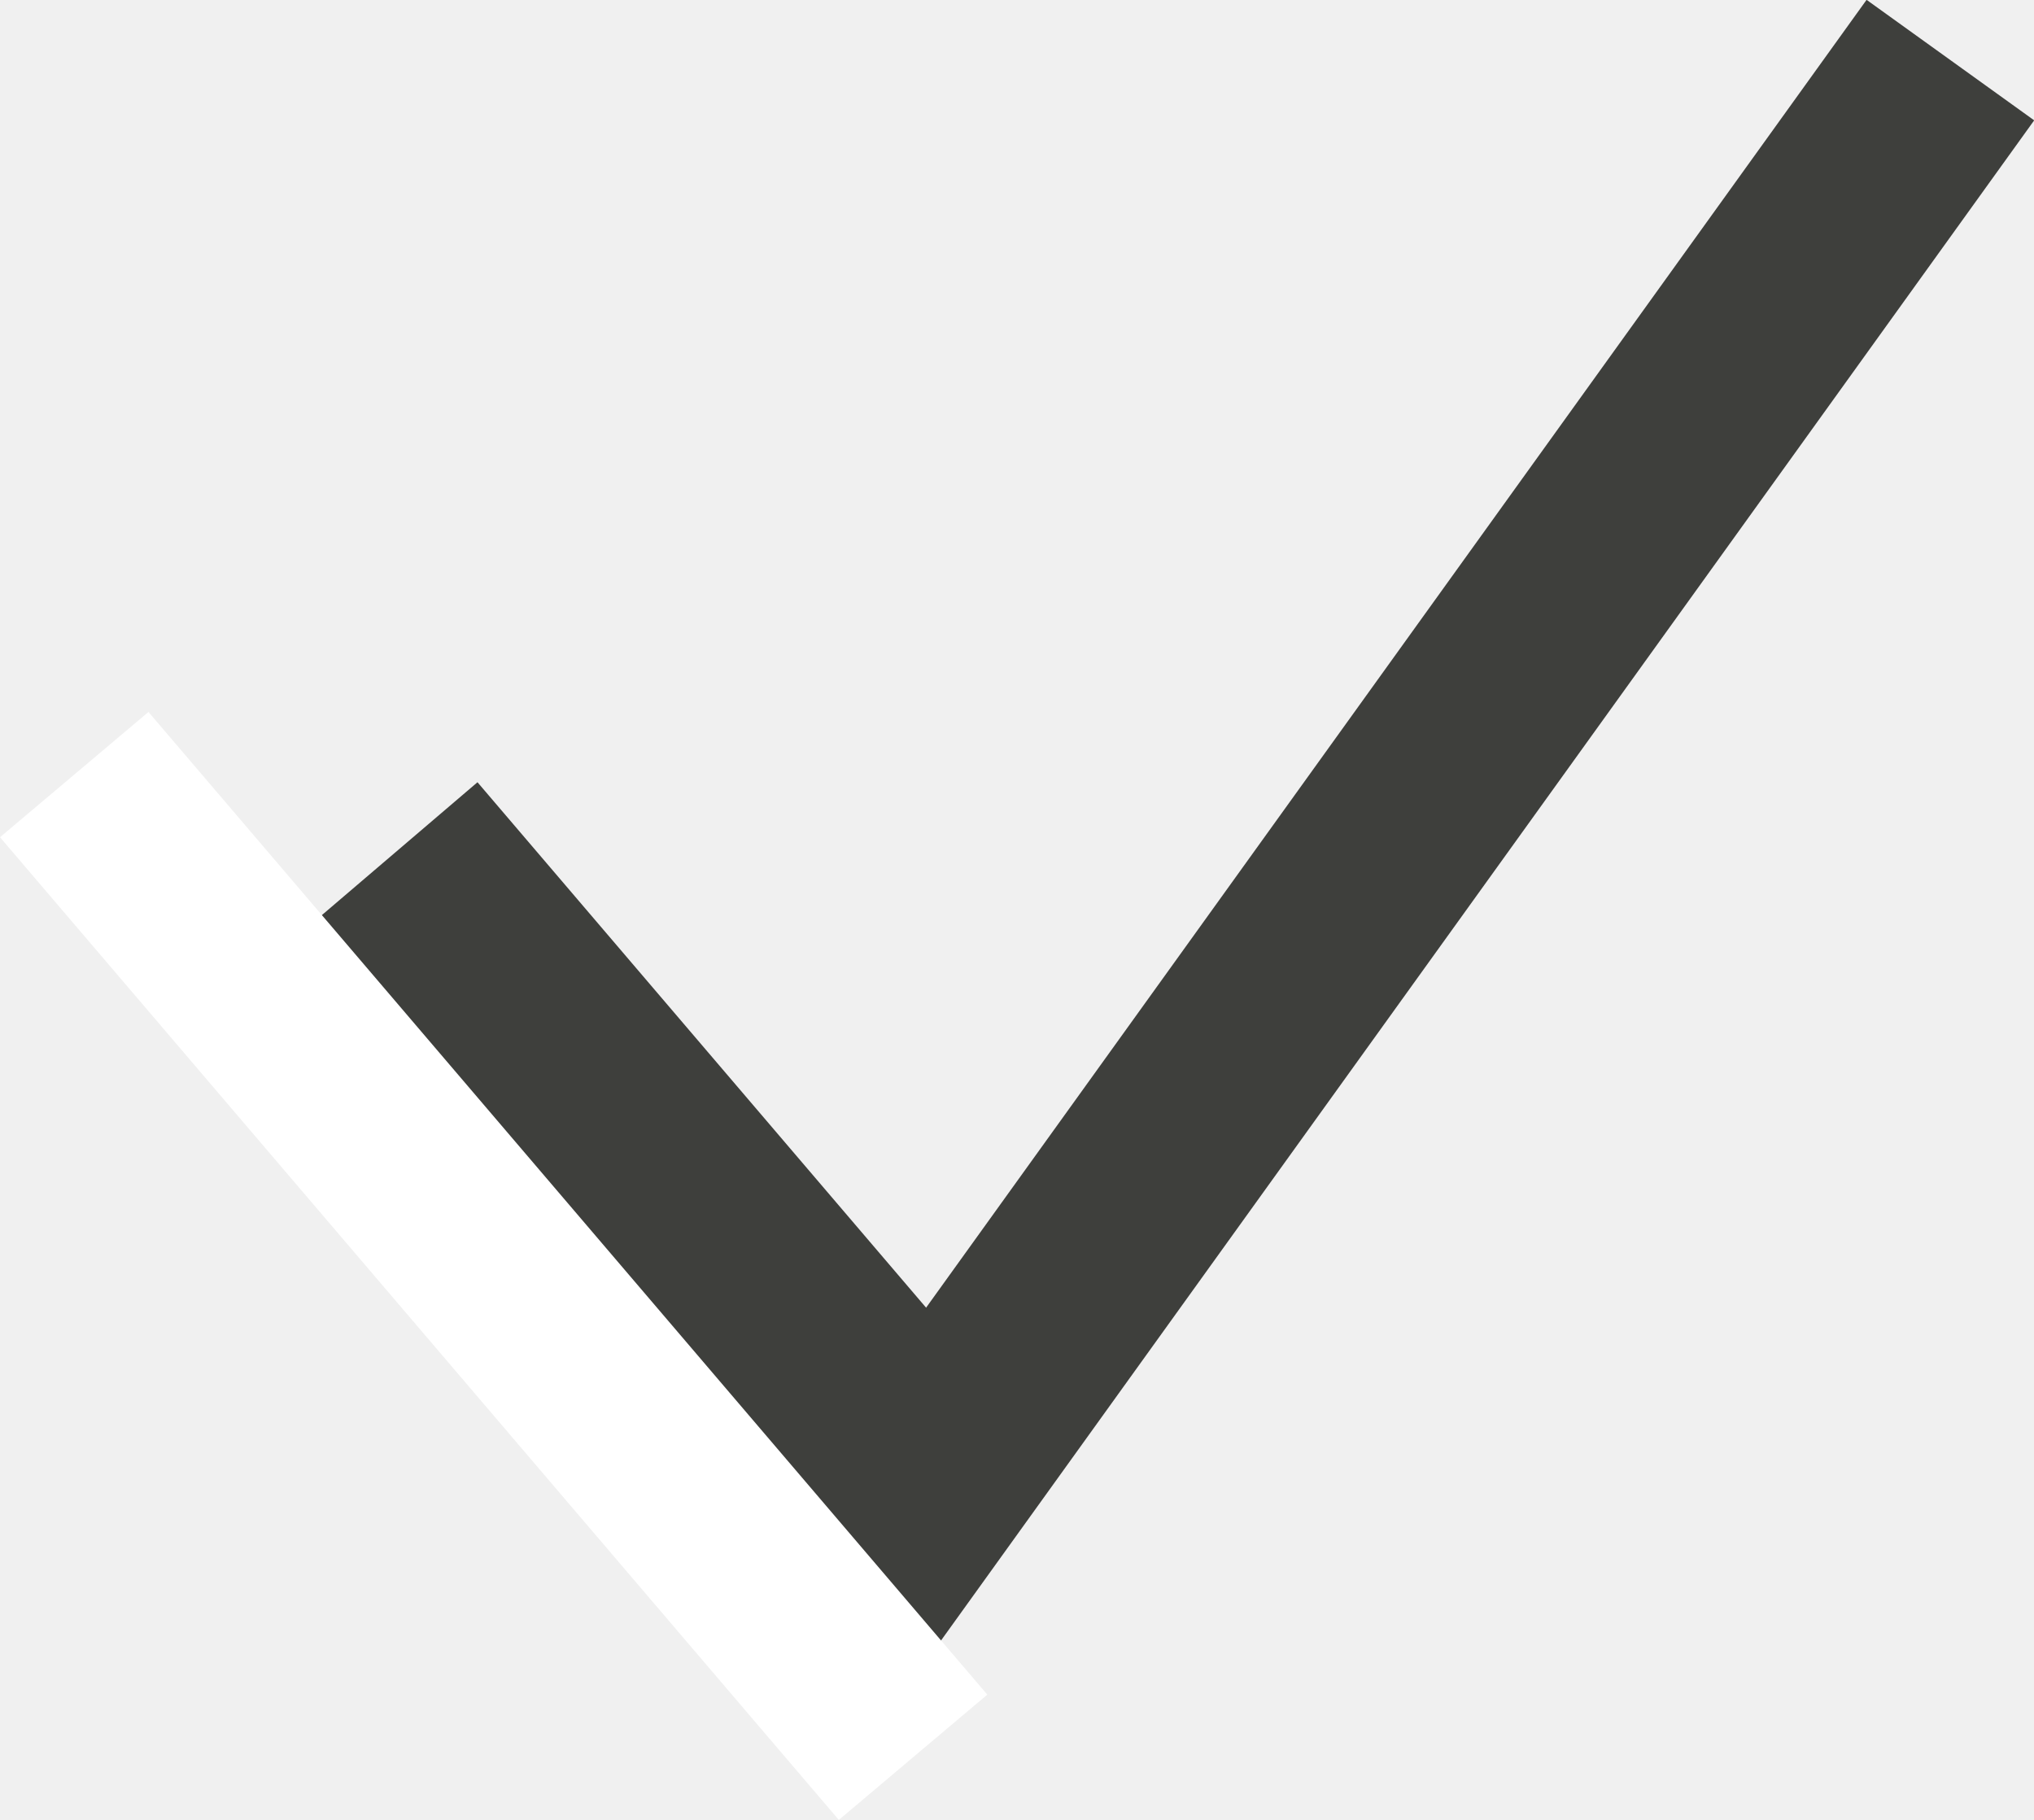
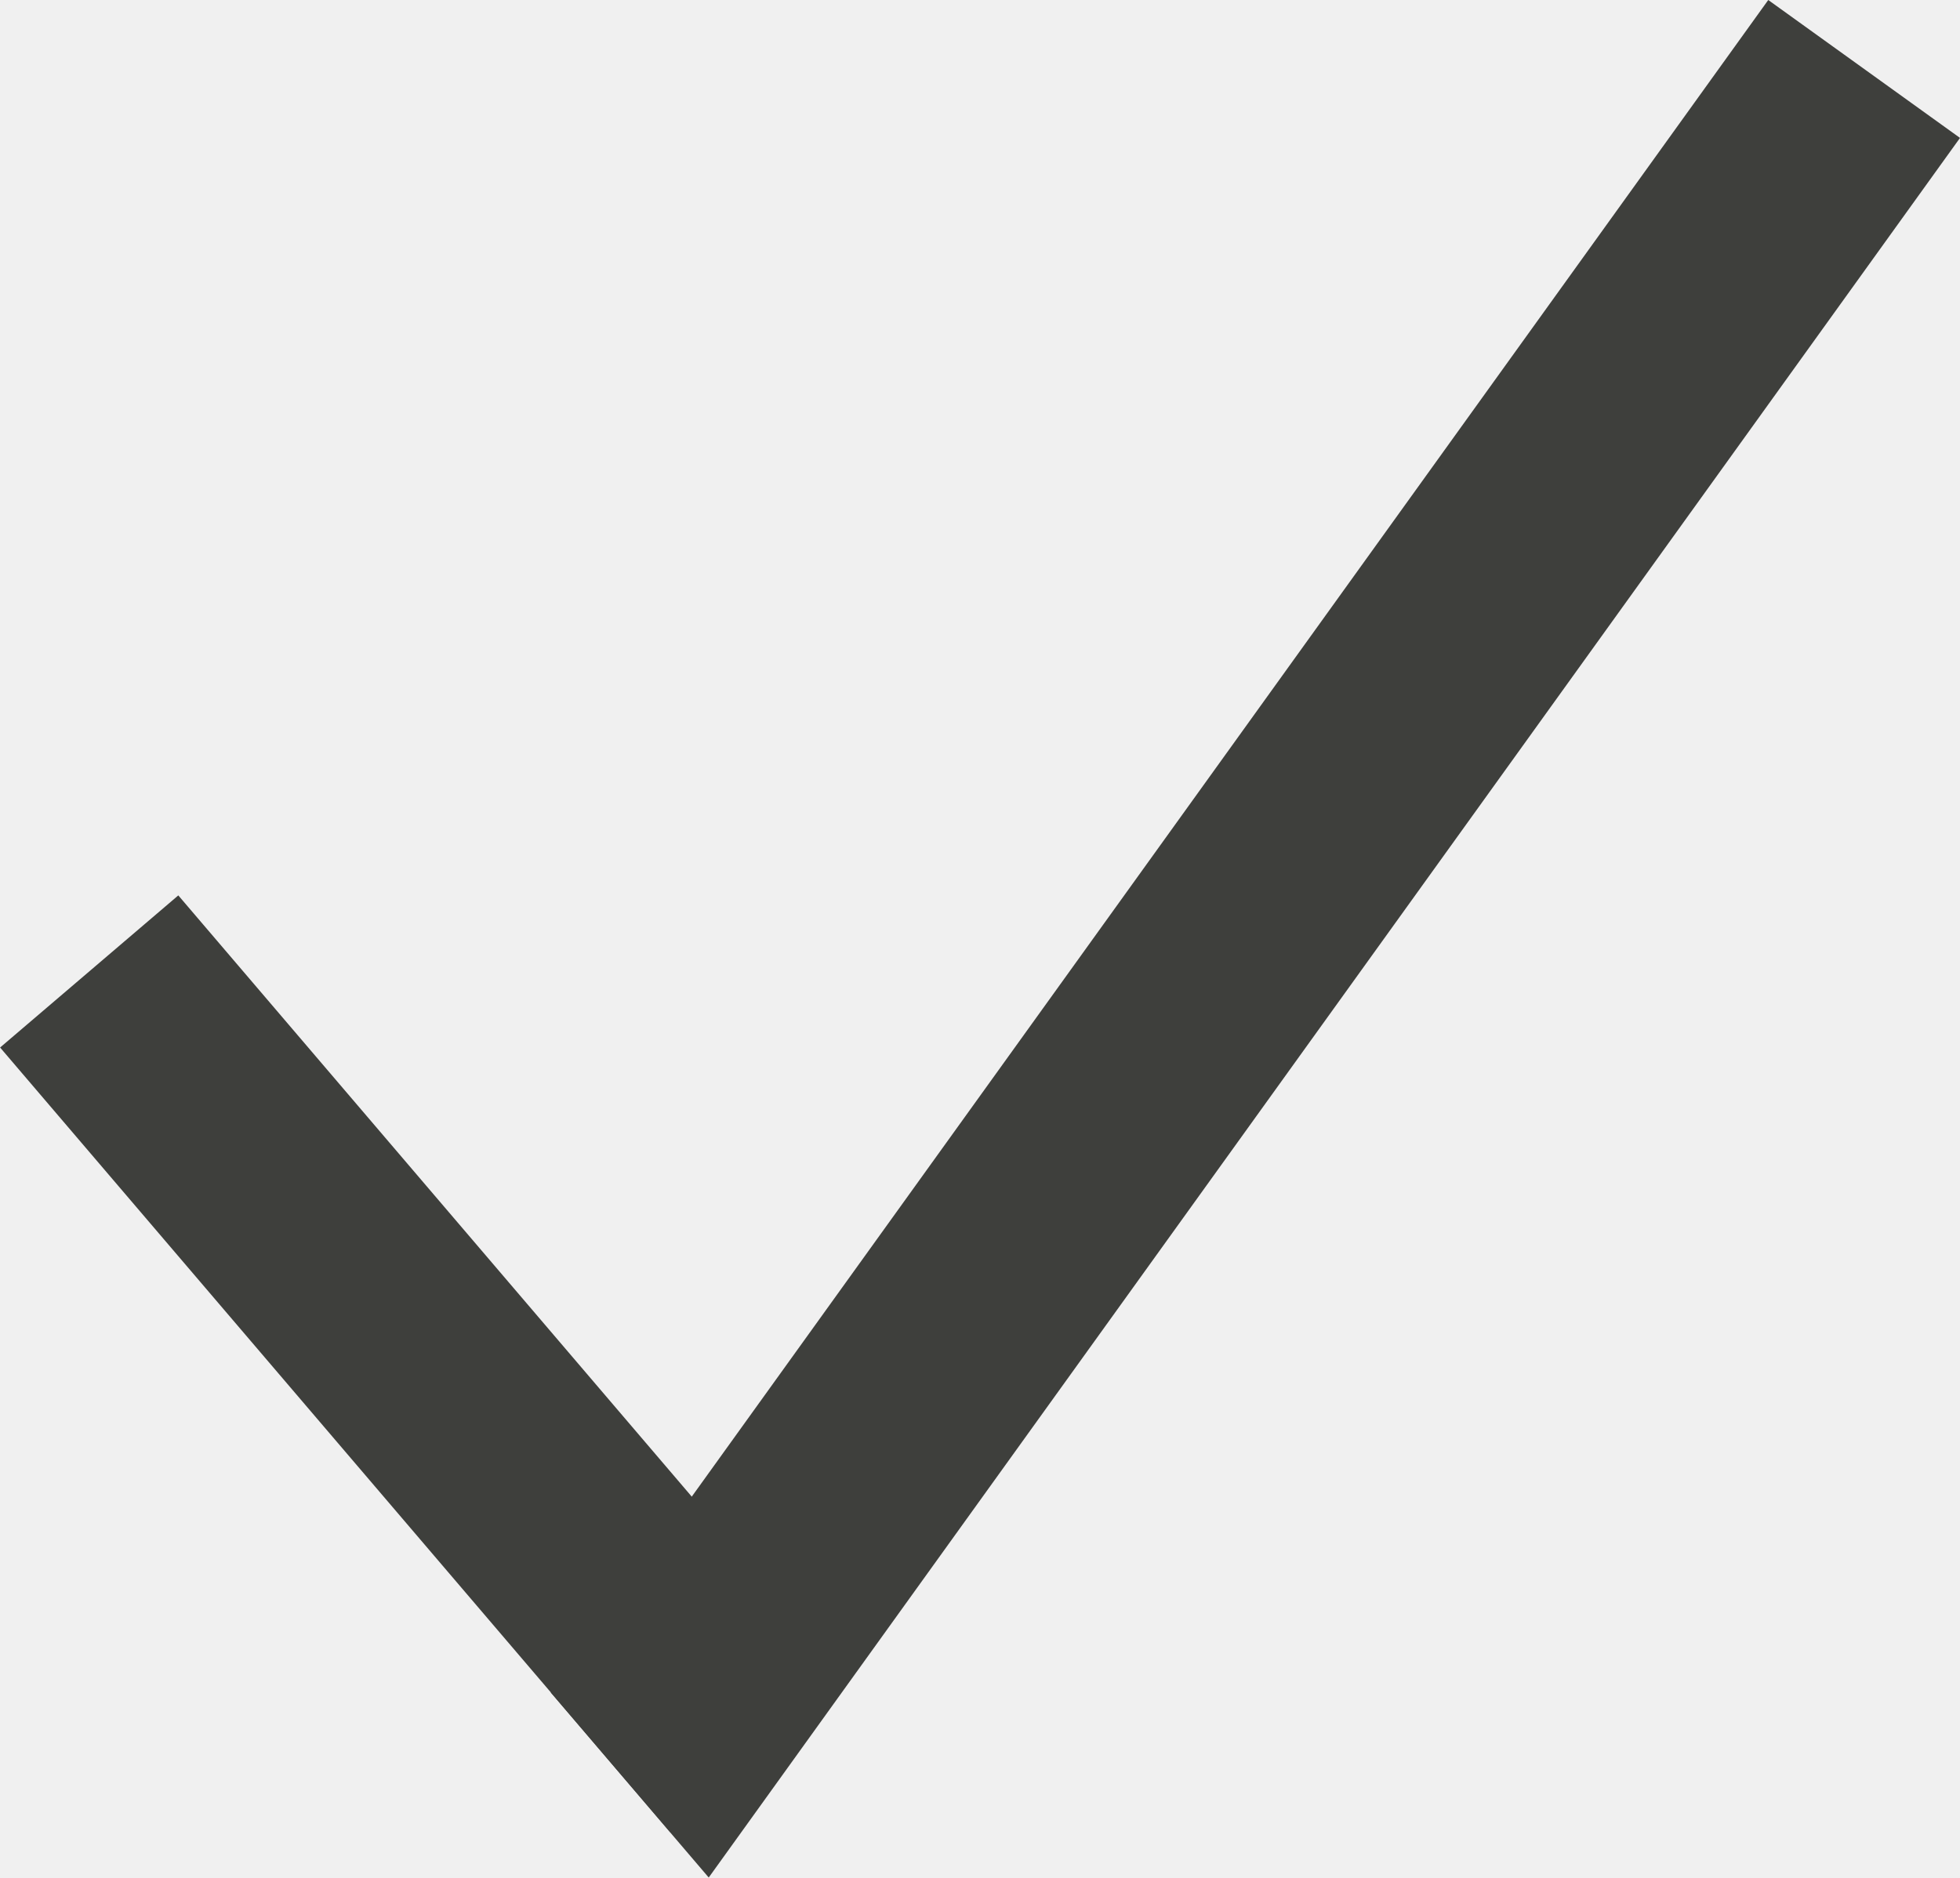
- <svg xmlns="http://www.w3.org/2000/svg" id="Layer_1" data-name="Layer 1" viewBox="0 0 141.1 126.25">
+ <svg xmlns="http://www.w3.org/2000/svg" id="Layer_1" data-name="Layer 1" viewBox="0 0 118.78 113.81">
  <defs>
-     <style>.cls-1{fill:#ec008c;}.cls-2{fill:#3e3f3c;}.cls-3{fill:#fff;}</style>
+     <style>.cls-1{fill:#ec008c;}.cls-2{fill:#3e3f3c;}</style>
  </defs>
-   <path class="cls-1" d="M102.35,97.13" transform="translate(-71.03 -78.44)" />
-   <rect class="cls-2" x="161.1" y="70.36" width="14.32" height="130.34" transform="translate(39.77 -151.19) rotate(35.72)" />
-   <rect class="cls-2" x="110.94" y="130.21" width="15.35" height="62.53" transform="translate(-147.47 37.24) rotate(-40.49)" />
-   <polygon class="cls-3" points="58.19 126.25 0 58.08 10.3 49.39 68.49 117.56 58.19 126.25" />
+   <path class="cls-1" d="M31.32,18.69" transform="translate(-22.33 0.01)" />
+   <polygon class="cls-2" points="42.95 113.81 118.78 8.36 107.16 0 33.38 102.6 42.95 113.81" />
+   <rect class="cls-2" x="40.93" y="51.39" width="14.2" height="62.53" transform="translate(-64.49 50.99) rotate(-40.49)" />
</svg>
